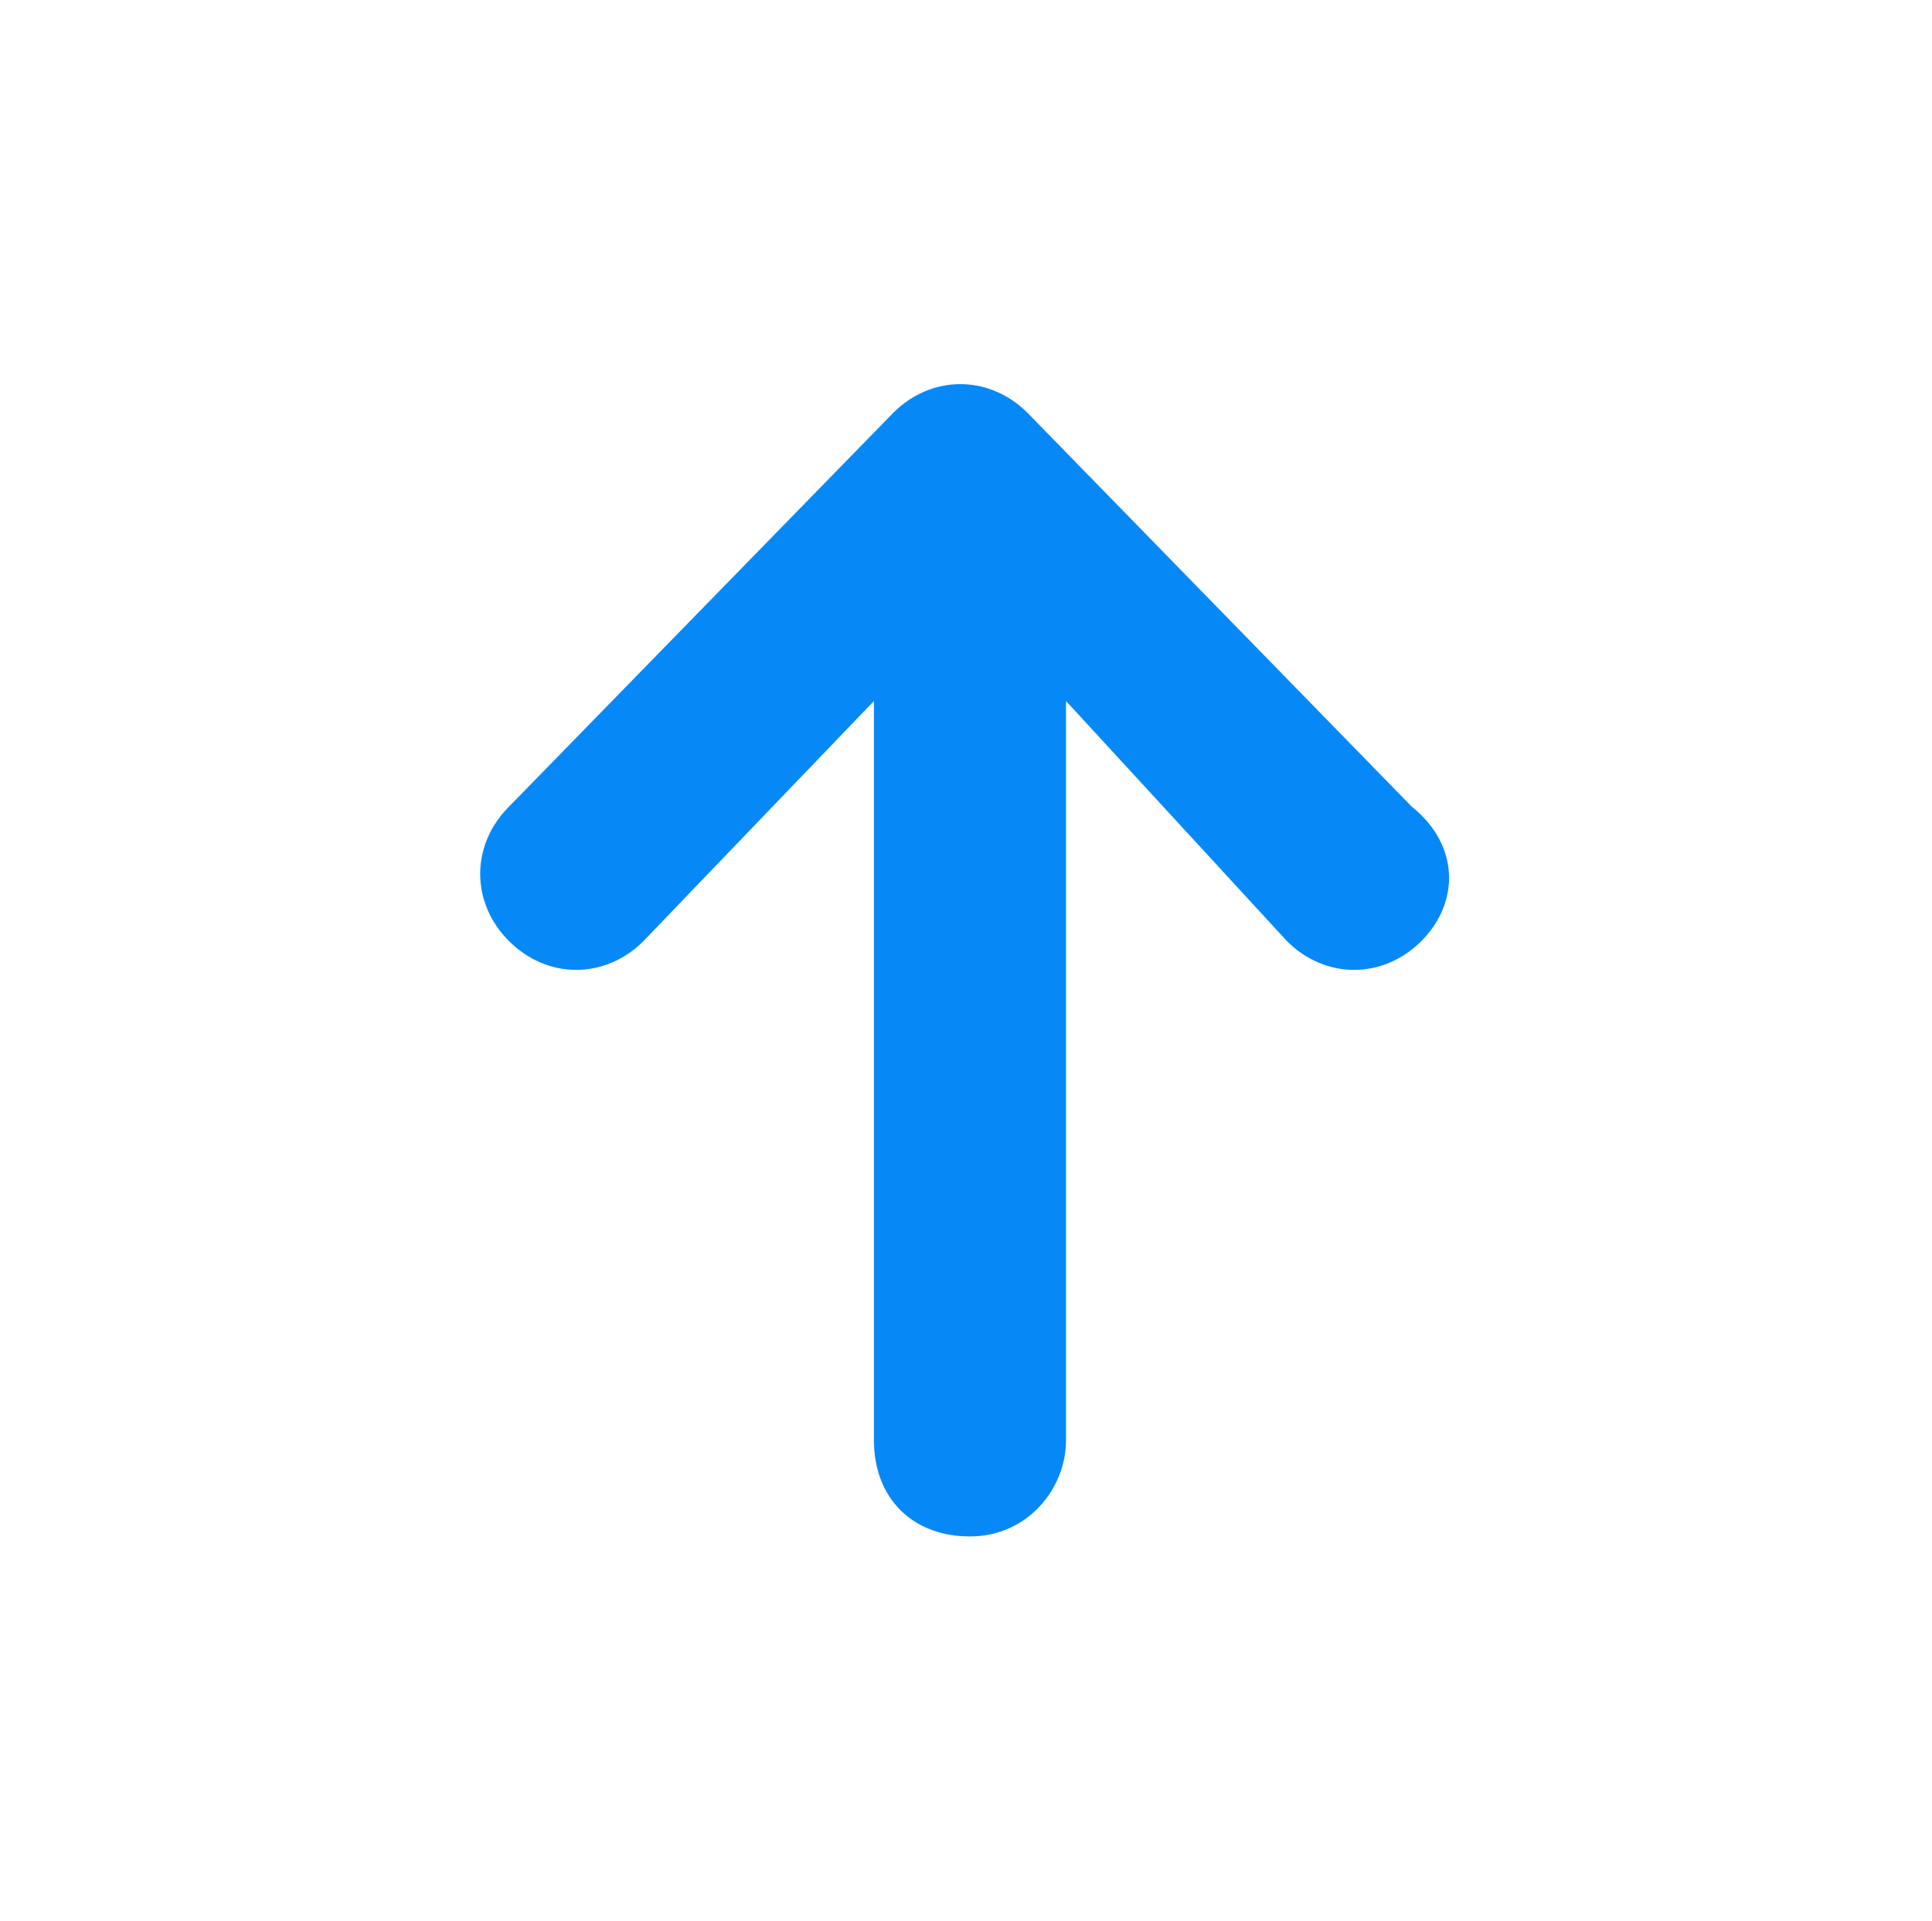
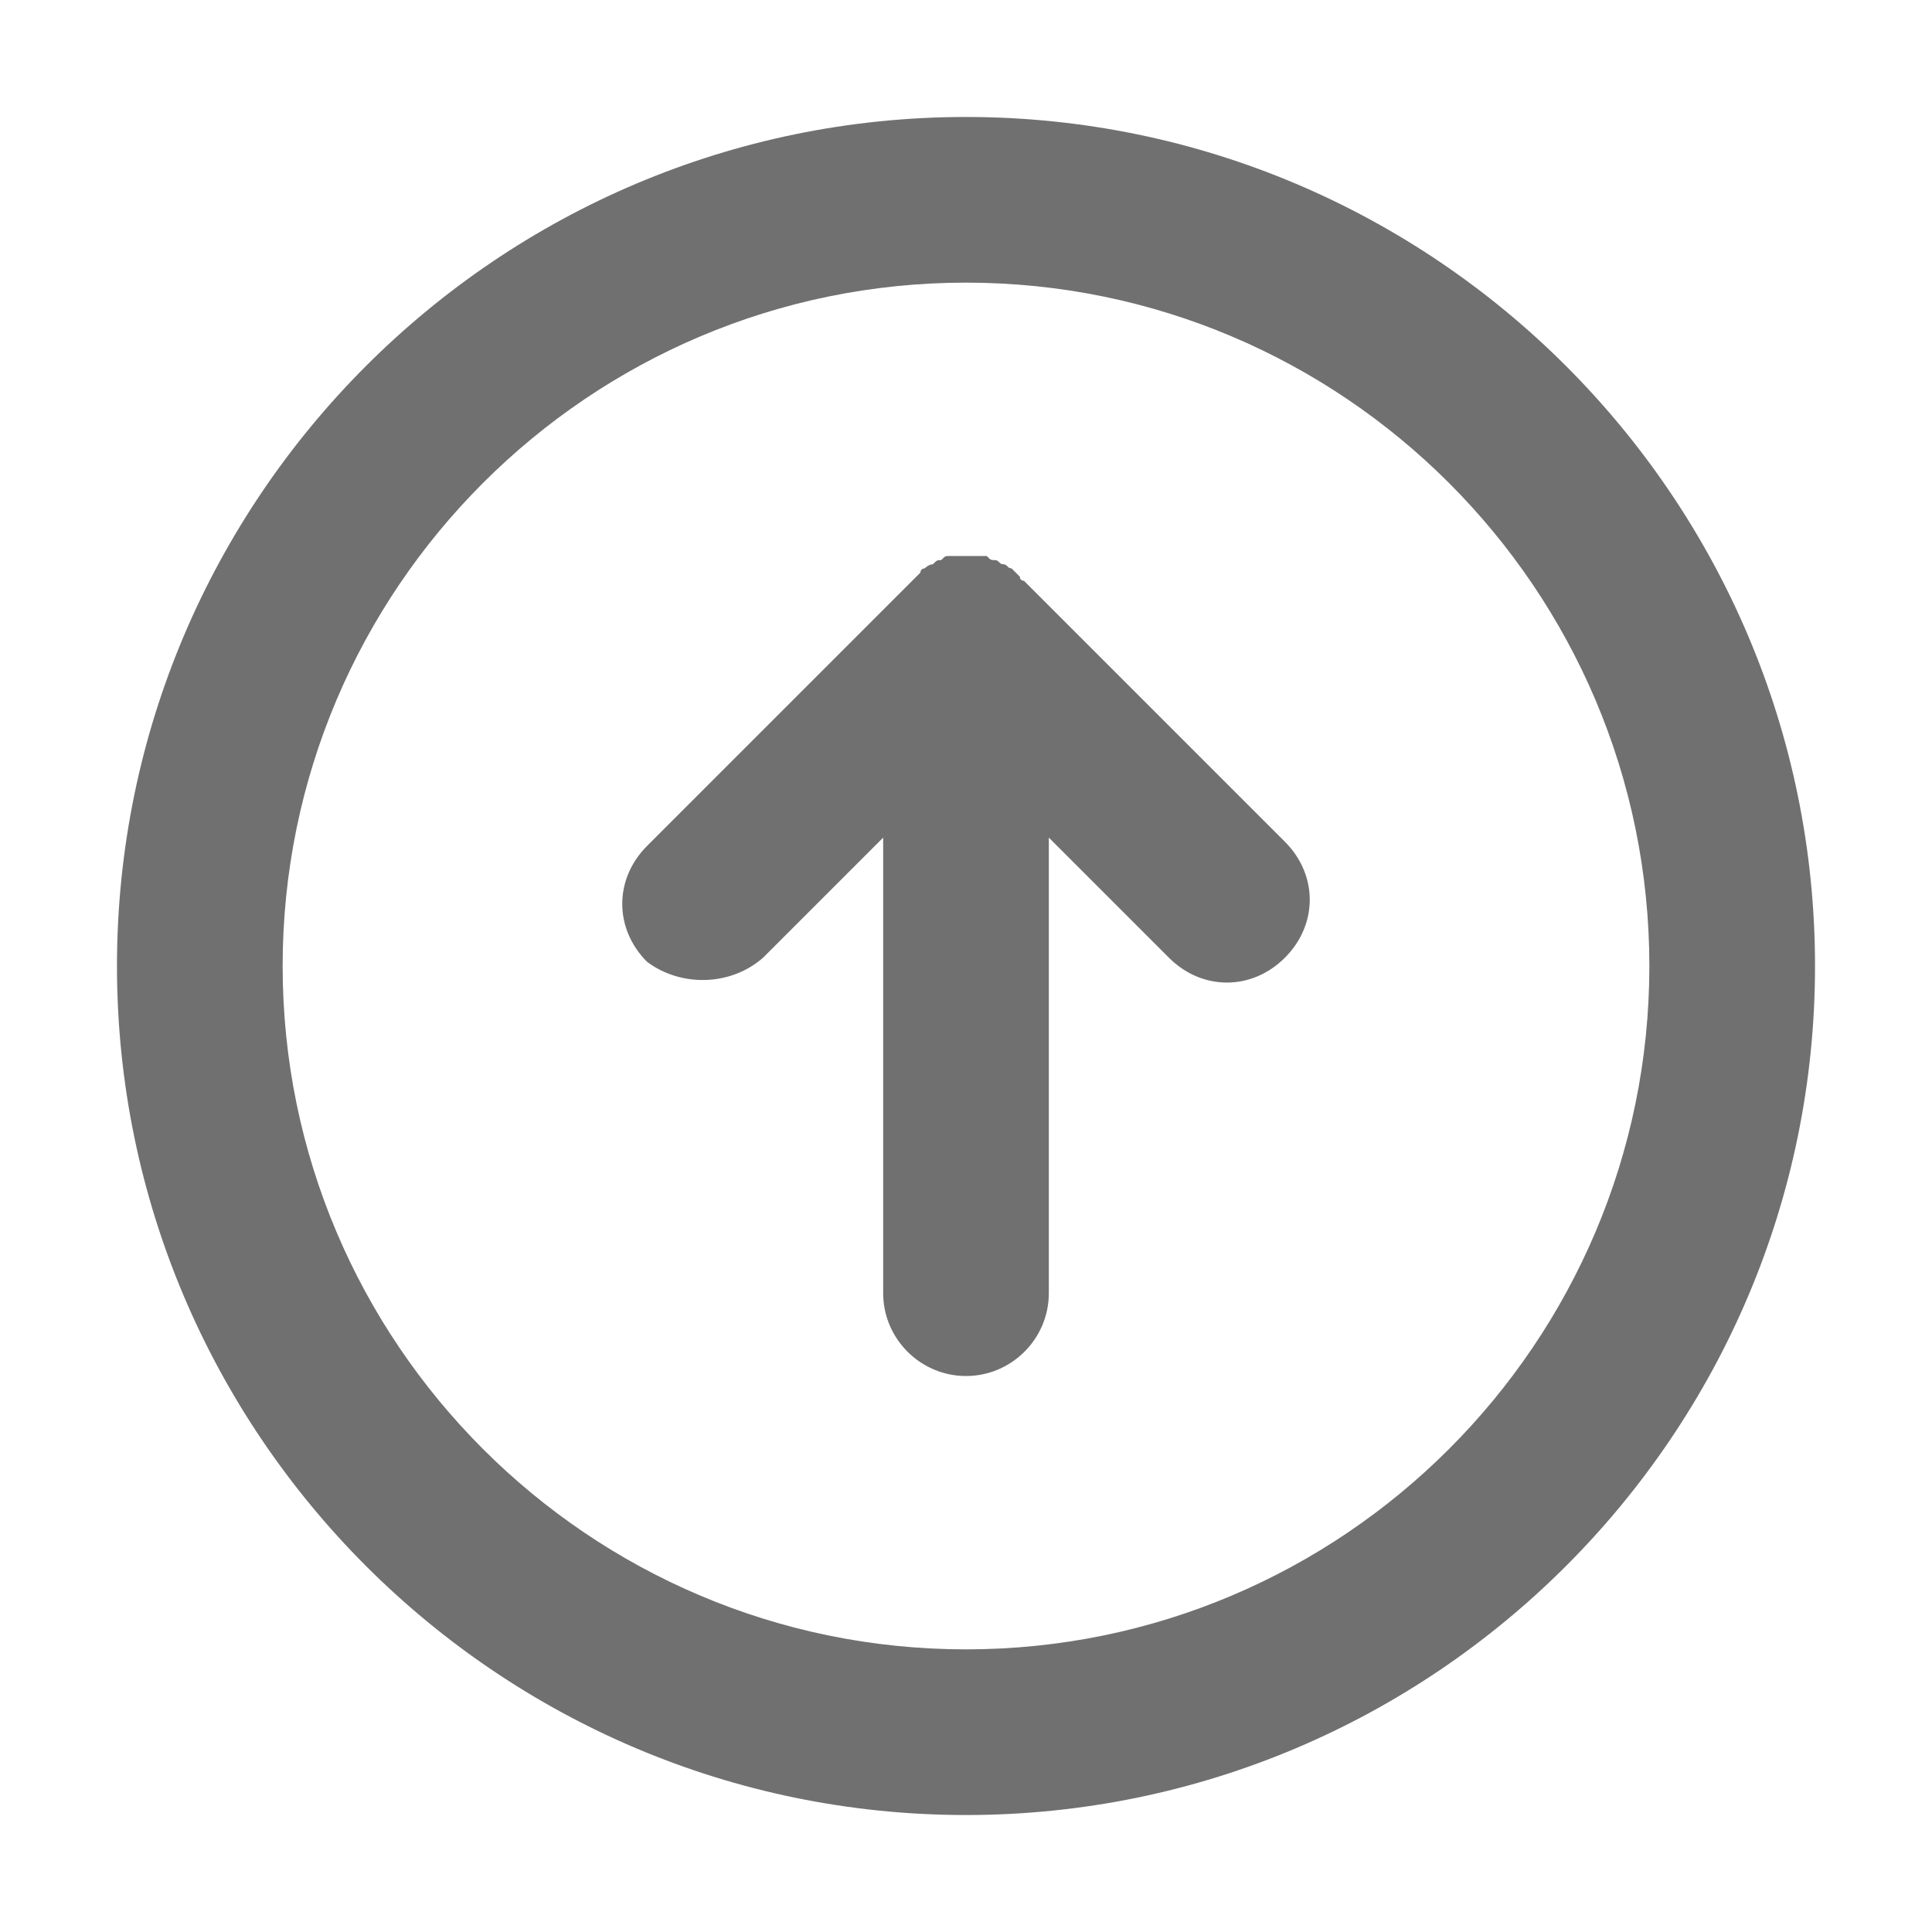
- <svg xmlns="http://www.w3.org/2000/svg" t="1634876451675" class="icon" viewBox="0 0 1030 1024" version="1.1" p-id="26090" width="201.172" height="200">
+ <svg xmlns="http://www.w3.org/2000/svg" t="1637407976249" class="icon" viewBox="0 0 1024 1024" version="1.1" p-id="28397" width="255" height="255">
  <defs>
    <style type="text/css" />
  </defs>
-   <path d="M757.76 501.76c-20.48 20.48-51.2 20.48-71.68 0L568.32 373.76 568.32 768c0 25.6-20.48 51.2-51.2 51.2s-51.2-20.48-51.2-51.2L465.92 373.76 343.04 501.76c-20.48 20.48-51.2 20.48-71.68 0-20.48-20.48-20.48-51.2 0-71.68l204.8-209.92c20.48-20.48 51.2-20.48 71.68 0l204.8 209.92C778.24 450.56 778.24 481.28 757.76 501.76z" p-id="26091" fill="#0689f7" />
+   <path d="M404.439 507.61l63.659-63.659L468.098 685.415c0 24.146 19.756 43.902 43.902 43.902s43.902-19.756 43.902-43.902L555.902 443.95l63.659 63.659c17.561 17.56 43.902 17.56 61.463 0 17.561-17.561 17.561-43.903 0-61.464l-138.292-138.292s-2.195 0-2.195-2.195l-4.39-4.39c-2.196 0-2.196-2.196-4.39-2.196-2.196 0-2.196-2.195-4.391-2.195s-2.195 0-4.39-2.195l-19.756-1e-8c-2.196 0-2.196 0-4.39 2.195-2.196 0-2.196 0-4.391 2.195-2.195 0-4.39 2.195-4.39 2.195s-2.195 0-2.195 2.195l-6.586 6.586L342.976 448.34c-17.561 17.561-17.561 43.903 0 61.464 17.56 13.17 43.902 13.17 61.463-2.195z" p-id="28398" fill="#707070" />
+   <path d="M512 962C760.049 962 962 760.049 962 512s-201.951-450-450-450-450 201.951-450 450S263.951 962 512 962z m0-812.195c199.756 0 362.195 162.439 362.195 362.195S711.756 874.195 512 874.195 149.805 711.756 149.805 512 312.244 149.805 512 149.805z" p-id="28399" fill="#707070" />
</svg>
